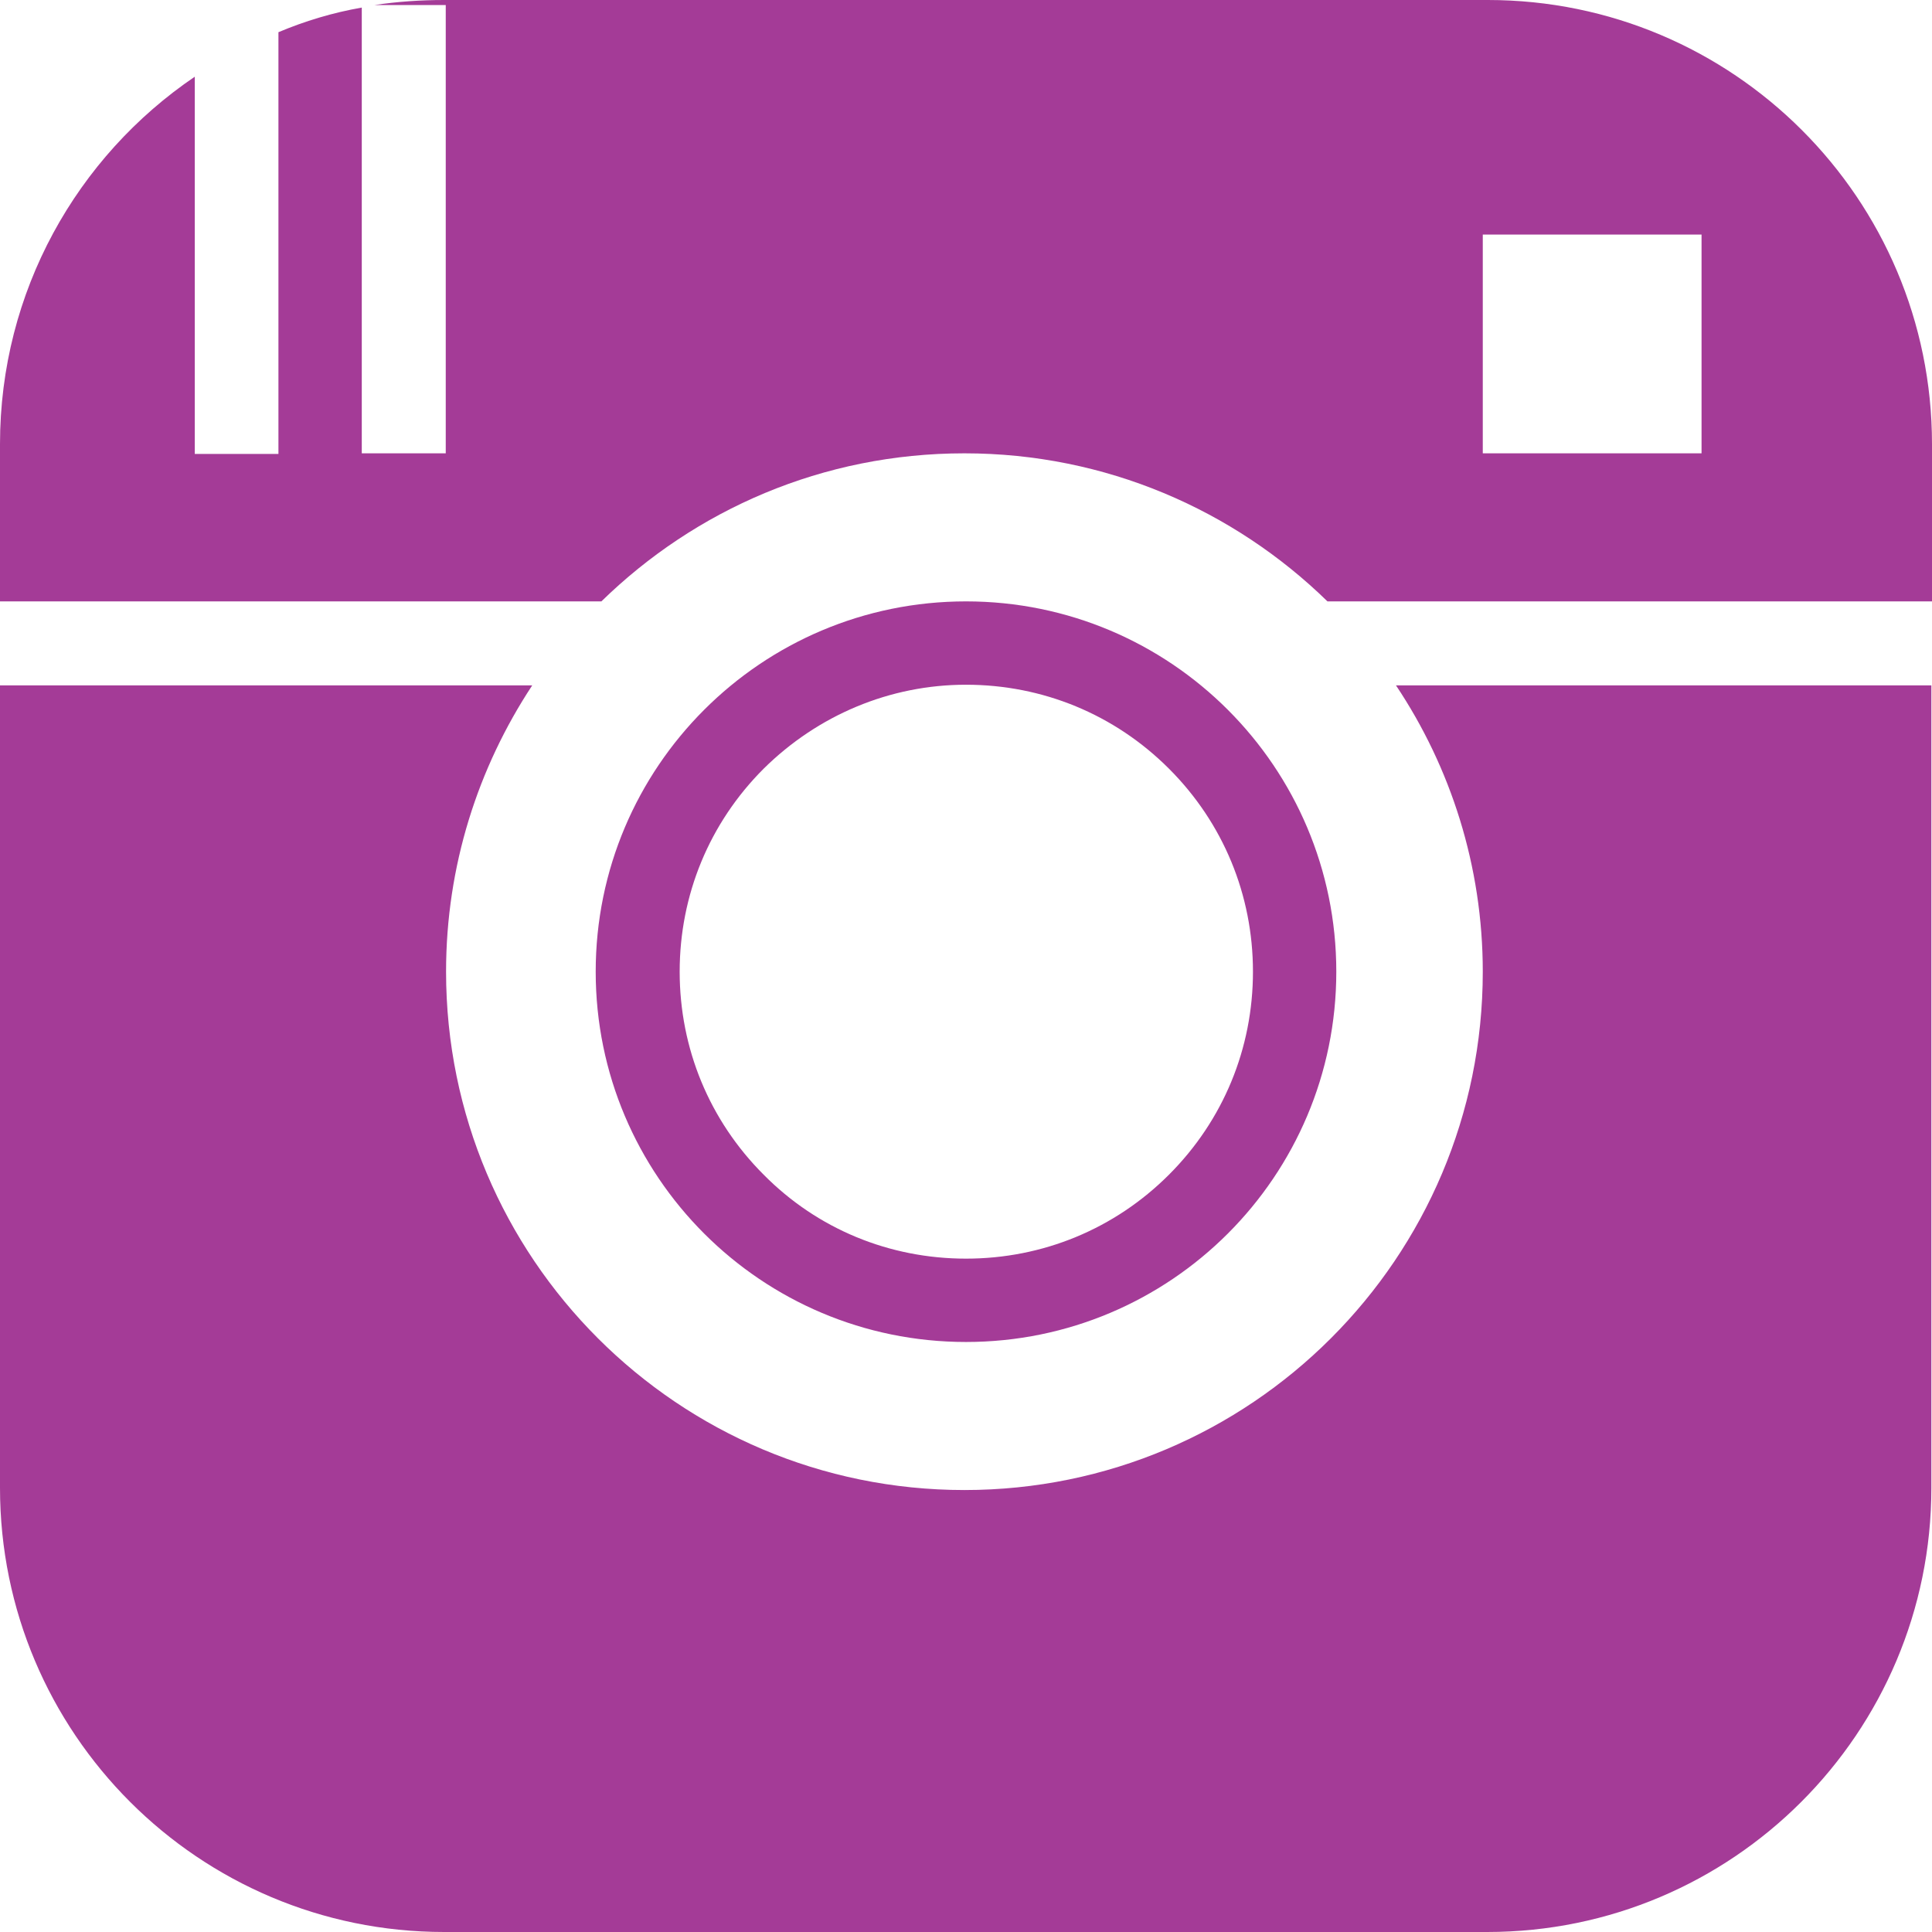
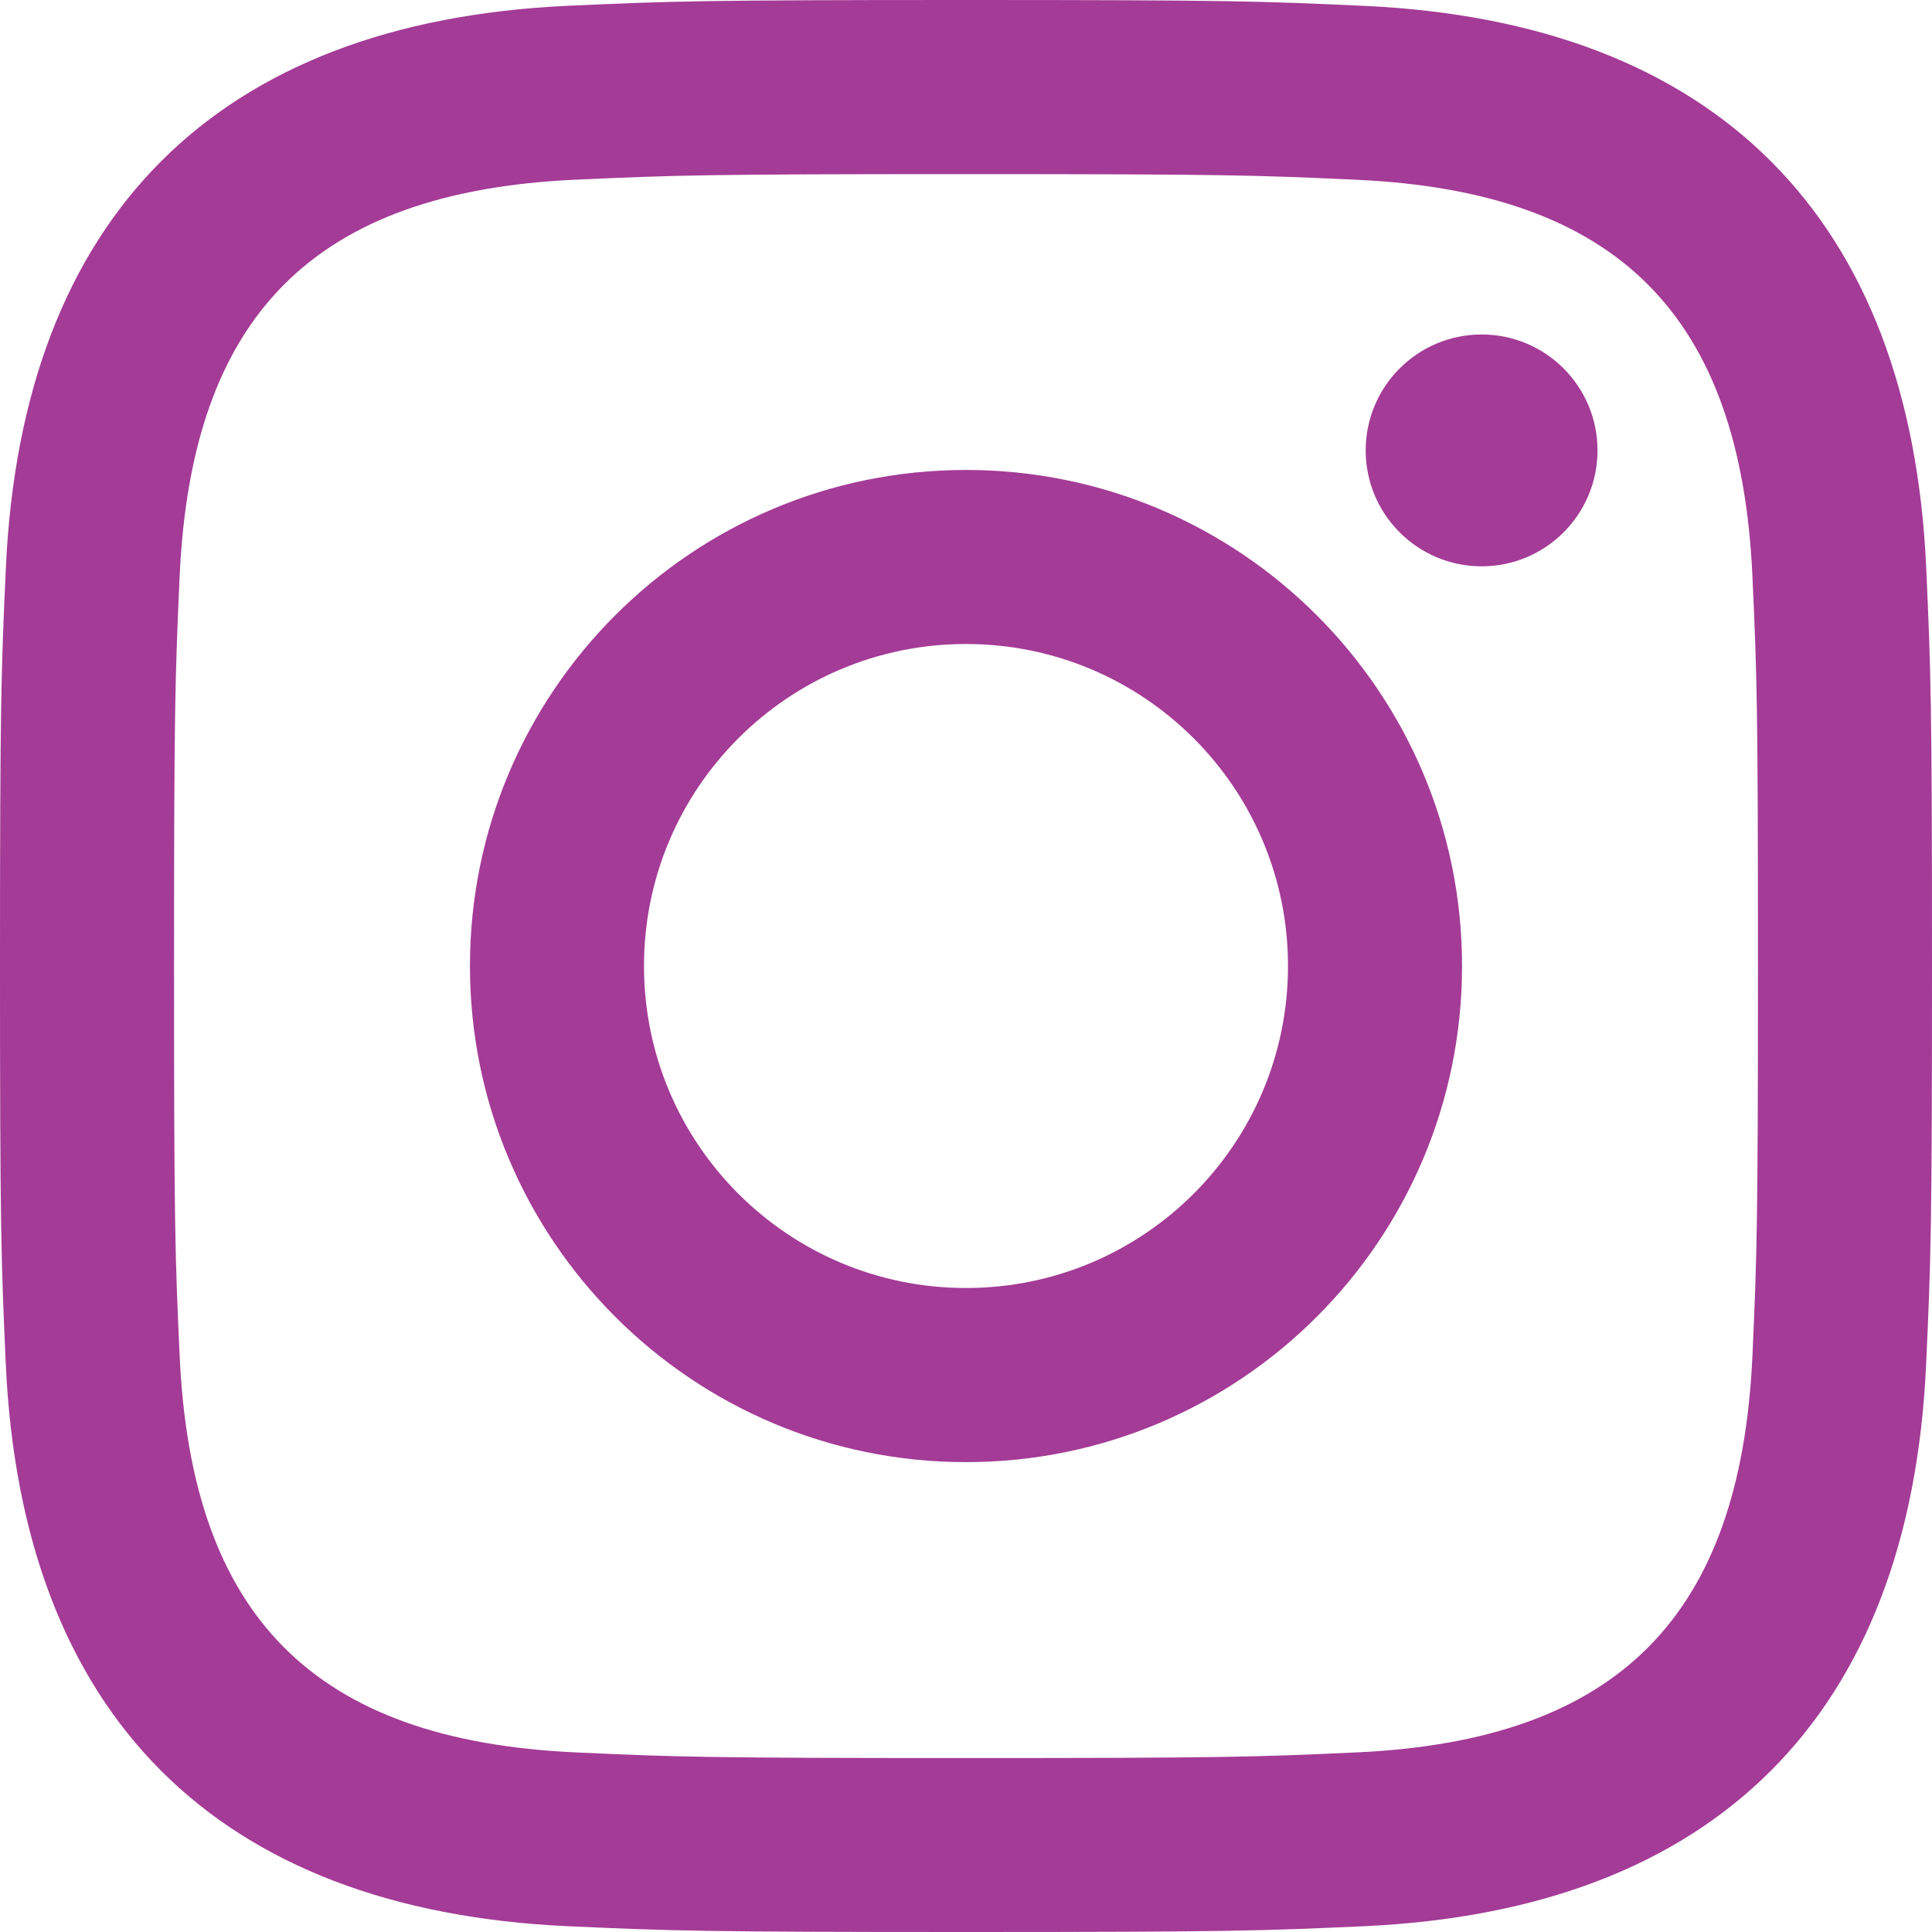
- <svg xmlns="http://www.w3.org/2000/svg" class="svg-ico-instagram" width="32" height="32" viewBox="38 318 612 612">
-   <path fill="#a43b97" d="M507.7,625.8c0,90.7-73.5,164.2-164.2,164.2s-164.2-73.5-164.2-164.2c0-33.5,10.1-64.6,27.3-90.7H38  v254.2C38,867,101,930,178.7,930h330.4c77.7,0,140.7-63,140.7-140.7V535.1H480.2C497.5,561,507.7,592.3,507.7,625.8z M344,743.1  c64.8,0,117.3-52.5,117.3-117.3S408.8,508.5,344,508.5S226.7,561,226.7,625.8C226.7,690.6,279.2,743.1,344,743.1z M279.9,561.5  c17.2-17,40-26.6,64.1-26.6c24.3,0,47.1,9.4,64.3,26.6c17.2,17.2,26.6,40,26.6,64.3s-9.4,47.1-26.6,64.3  c-17.2,17.2-40,26.6-64.3,26.6c-24.3,0-47.1-9.4-64.1-26.6c-17.2-17.2-26.6-40-26.6-64.3C253.3,601.5,262.7,578.7,279.9,561.5z   M509.3,318H178.7c-7.4,0-14.8,0.5-22.1,1.6h22.6v142h-26.6V320.4c-9.2,1.6-18.1,4.3-26.4,7.8v133.6H99.7V342.3  C62.4,367.6,38,410.3,38,458.7v49.8h190.5c29.7-29,70.1-46.9,115-46.9c44.7,0,85.3,17.9,115,46.9H650v-49.8  C650,381,587,318,509.3,318z M577,461.6h-69.3v-69.3H577V461.6z" />
+ <svg xmlns="http://www.w3.org/2000/svg" width="24" height="24" viewBox="0 0 24 24">
+   <path fill="#a43b97" d="M12 2.163c3.204 0 3.584.012 4.85.07 3.252.148 4.771 1.691 4.919 4.919.058 1.265.069 1.645.069 4.849 0 3.205-.012 3.584-.069 4.849-.149 3.225-1.664 4.771-4.919 4.919-1.266.058-1.644.07-4.85.07-3.204 0-3.584-.012-4.849-.07-3.26-.149-4.771-1.699-4.919-4.92-.058-1.265-.07-1.644-.07-4.849 0-3.204.013-3.583.07-4.849.149-3.227 1.664-4.771 4.919-4.919 1.266-.057 1.645-.069 4.849-.069zm0-2.163c-3.259 0-3.667.014-4.947.072-4.358.2-6.78 2.618-6.98 6.98-.059 1.281-.073 1.689-.073 4.948 0 3.259.014 3.668.072 4.948.2 4.358 2.618 6.78 6.98 6.98 1.281.058 1.689.072 4.948.072 3.259 0 3.668-.014 4.948-.072 4.354-.2 6.782-2.618 6.979-6.98.059-1.28.073-1.689.073-4.948 0-3.259-.014-3.667-.072-4.947-.196-4.354-2.617-6.78-6.979-6.98-1.281-.059-1.69-.073-4.949-.073zm0 5.838c-3.403 0-6.162 2.759-6.162 6.162s2.759 6.163 6.162 6.163 6.162-2.759 6.162-6.163c0-3.403-2.759-6.162-6.162-6.162zm0 10.162c-2.209 0-4-1.79-4-4 0-2.209 1.791-4 4-4s4 1.791 4 4c0 2.21-1.791 4-4 4zm6.406-11.845c-.796 0-1.441.645-1.441 1.44s.645 1.44 1.441 1.44c.795 0 1.439-.645 1.439-1.44s-.644-1.44-1.439-1.44z" />
</svg>
